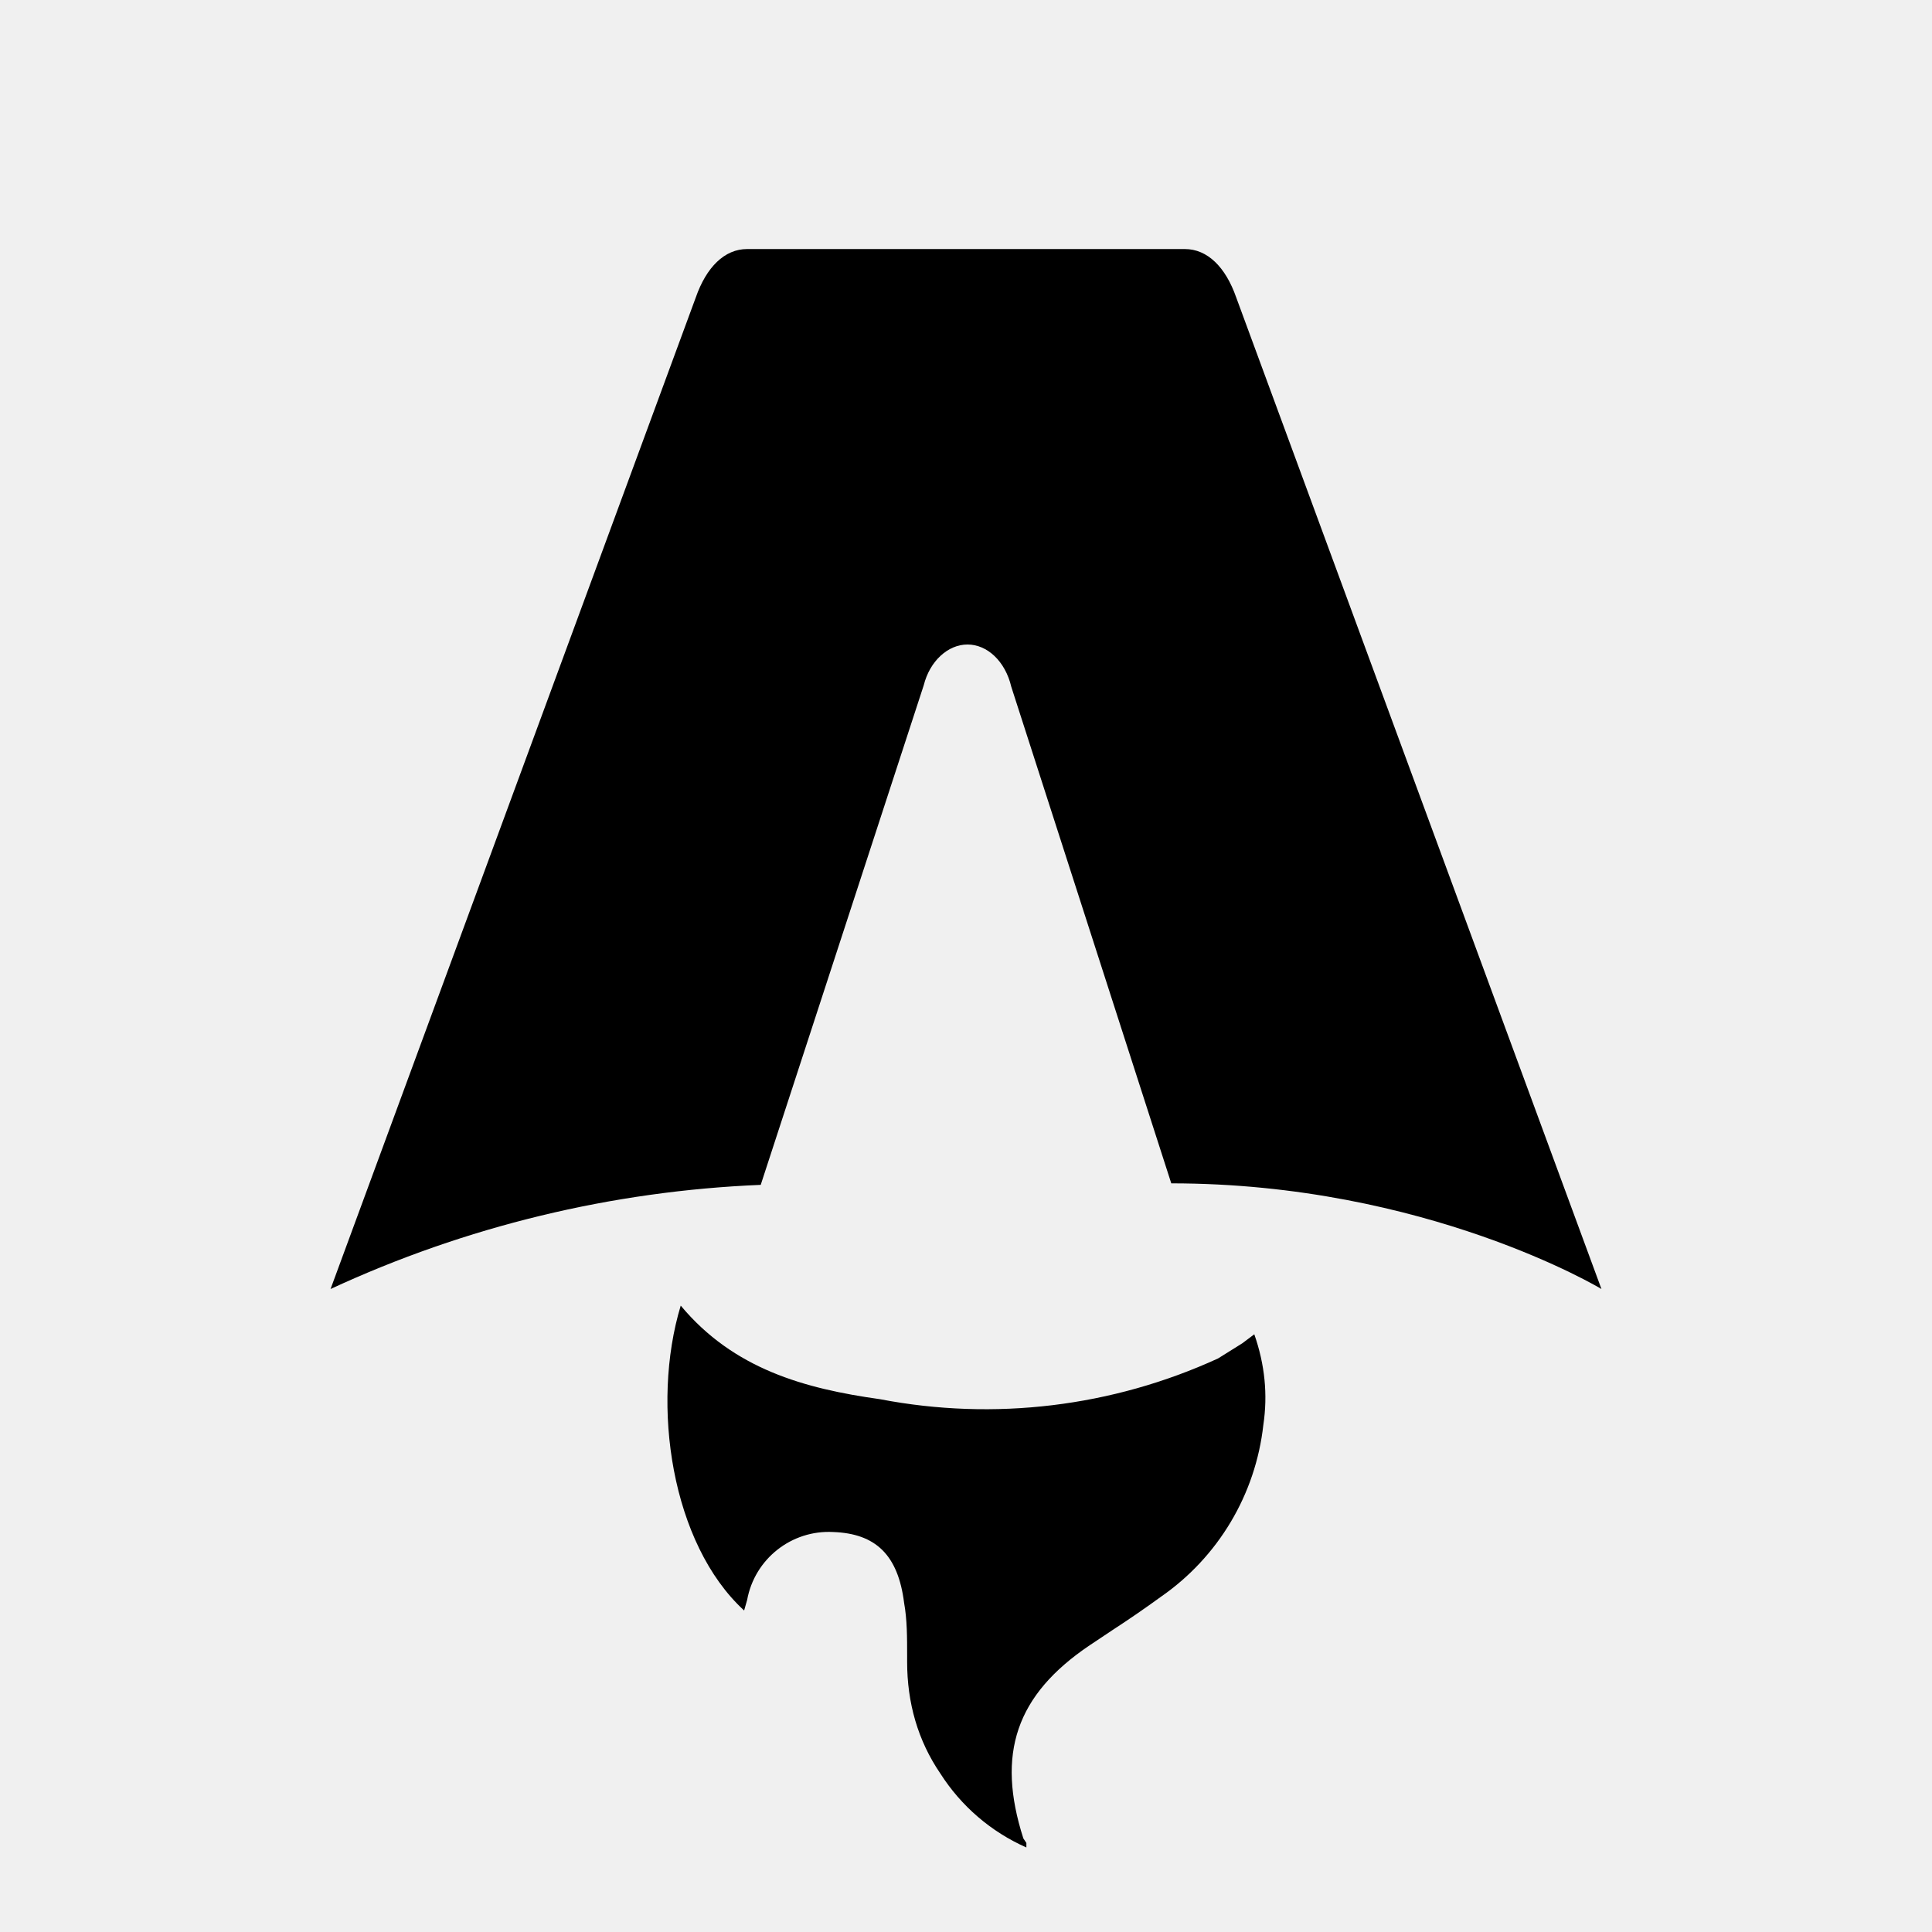
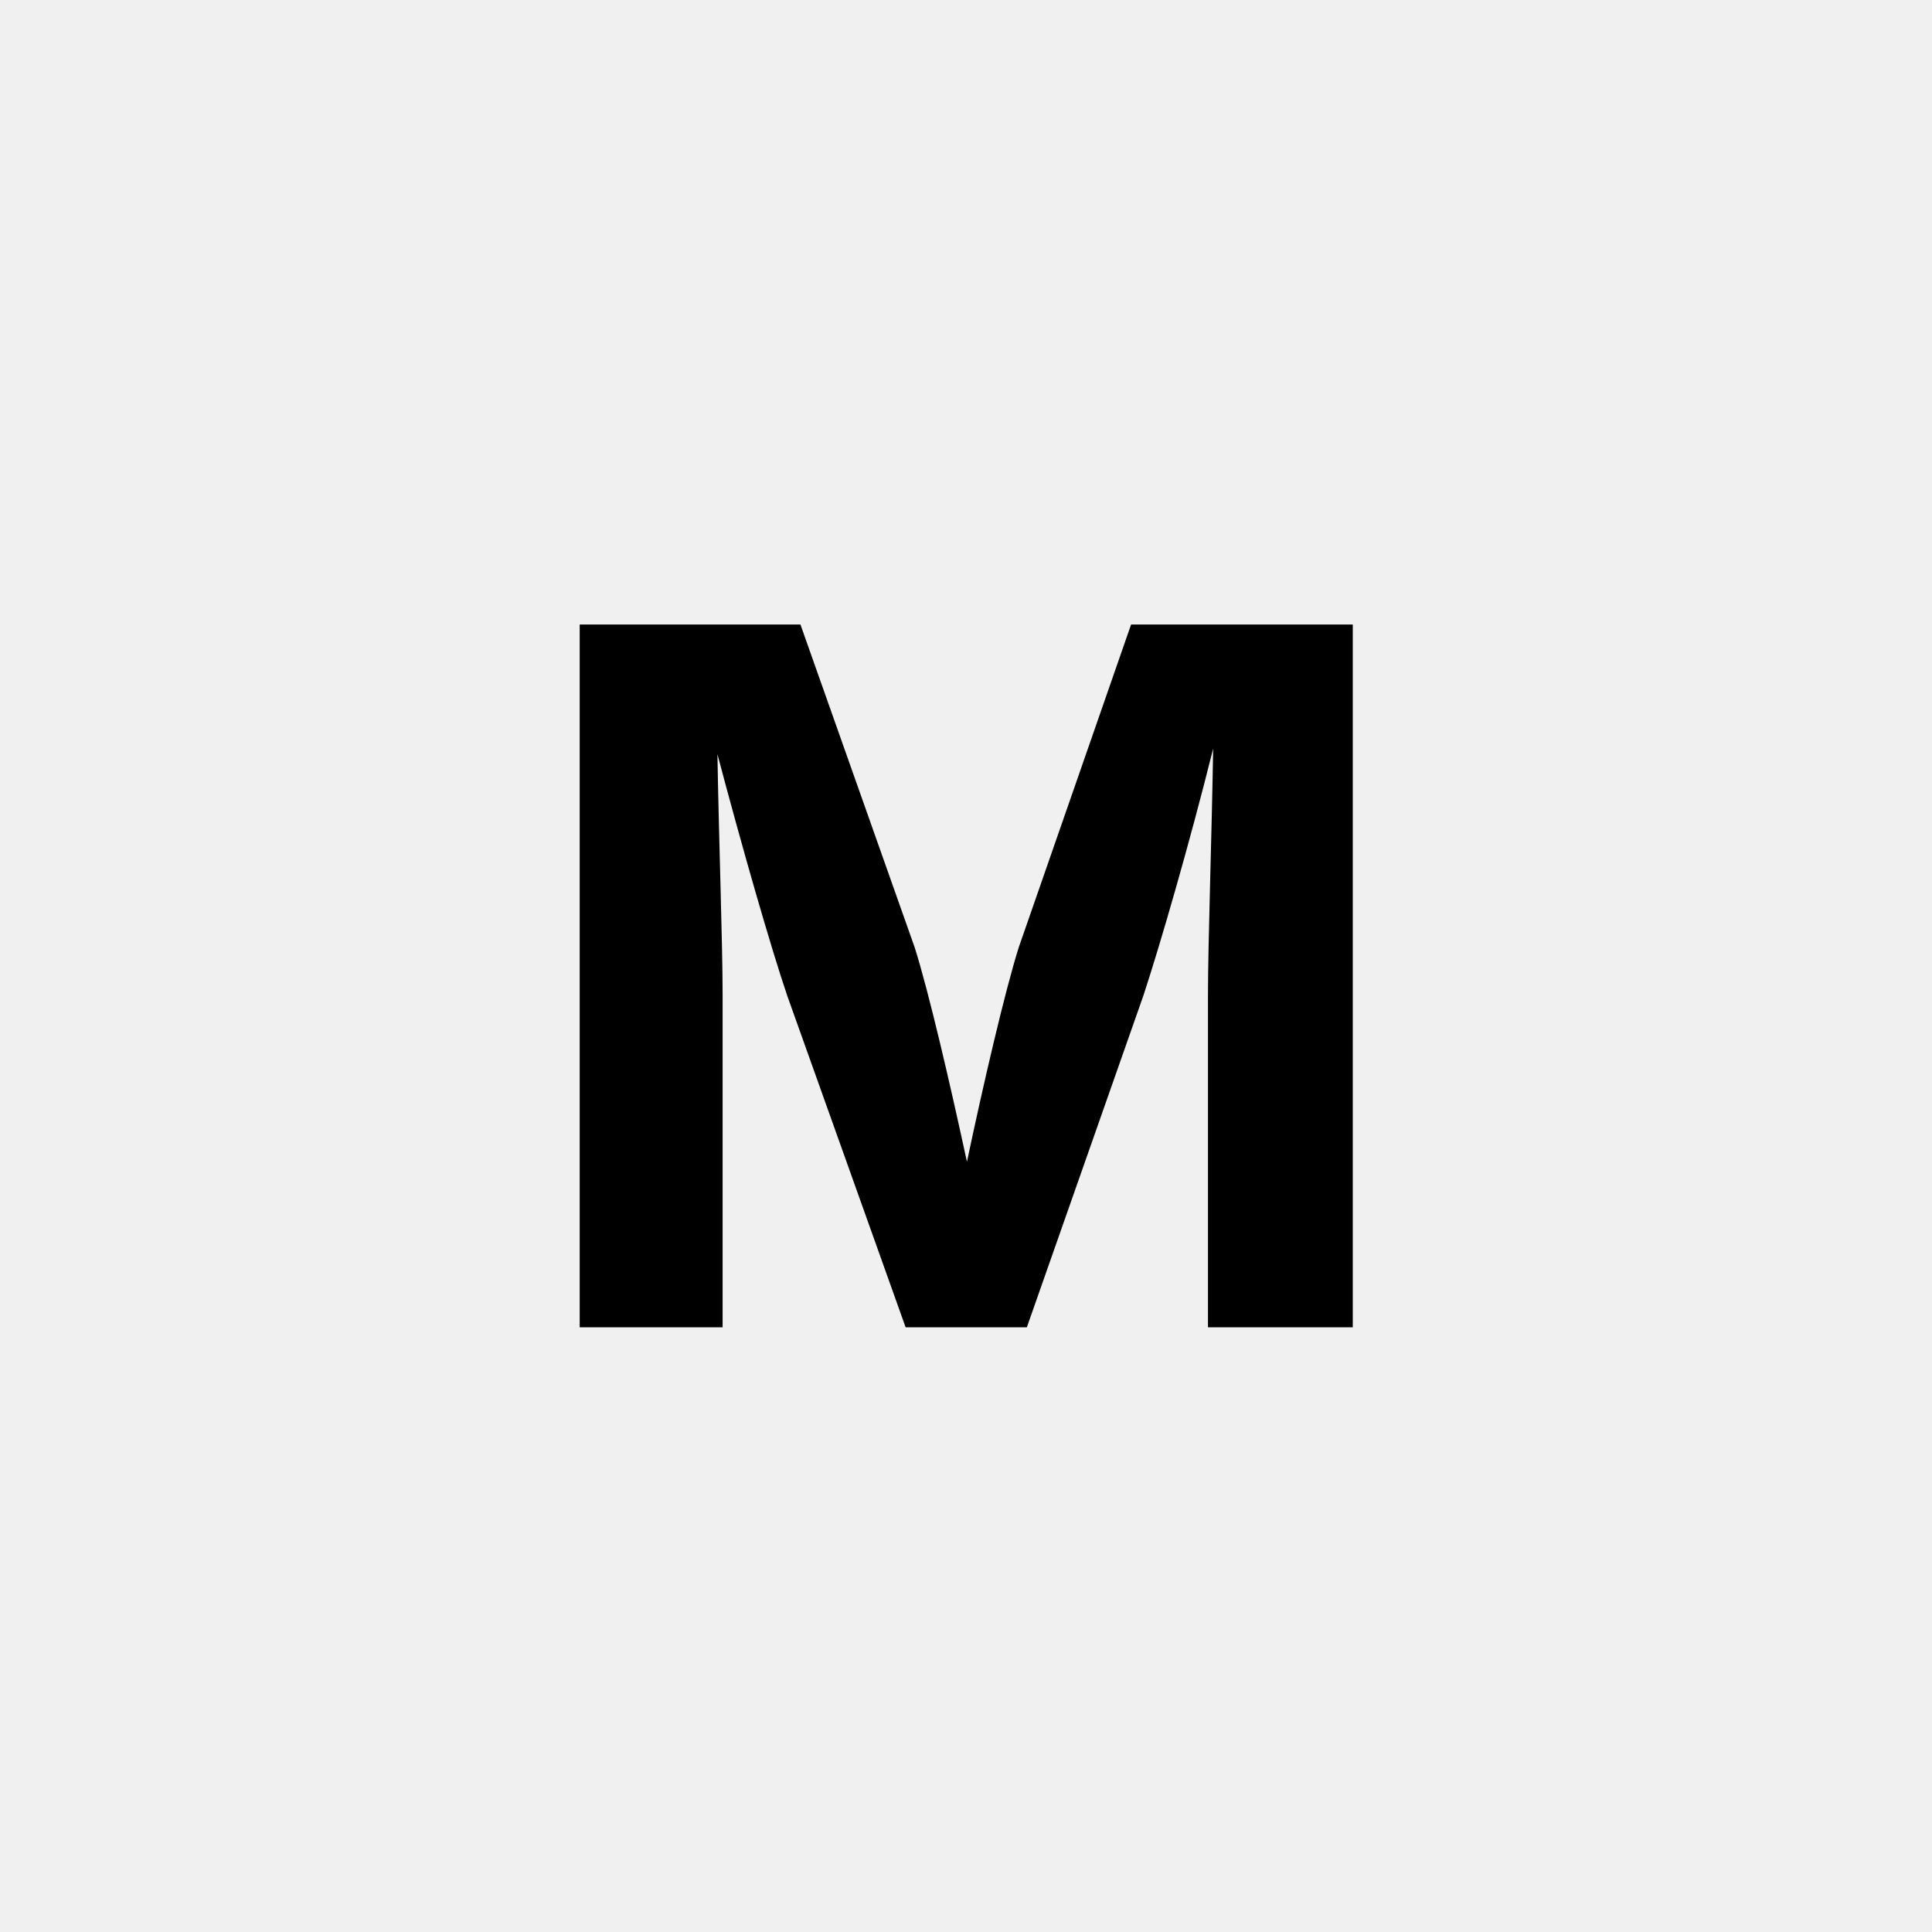
<svg xmlns="http://www.w3.org/2000/svg" fill="none" viewBox="0 0 128 128">
-   <path d="M50.4 78.5a75.1 75.1 0 0 0-28.5 6.9l24.2-65.7c.7-2 1.9-3.2 3.4-3.2h29c1.5 0 2.7 1.2 3.4 3.2l24.2 65.7s-11.6-7-28.5-7L67 45.5c-.4-1.7-1.6-2.8-2.9-2.8-1.3 0-2.5 1.1-2.9 2.7L50.4 78.5Zm-1.1 28.2Zm-4.2-20.2c-2 6.6-.6 15.8 4.2 20.2a17.5 17.5 0 0 1 .2-.7 5.5 5.5 0 0 1 5.7-4.5c2.8.1 4.3 1.5 4.7 4.7.2 1.1.2 2.3.2 3.5v.4c0 2.7.7 5.2 2.2 7.4a13 13 0 0 0 5.7 4.9v-.3l-.2-.3c-1.8-5.6-.5-9.5 4.4-12.8l1.5-1a73 73 0 0 0 3.2-2.2 16 16 0 0 0 6.8-11.4c.3-2 .1-4-.6-6l-.8.6-1.6 1a37 37 0 0 1-22.4 2.7c-5-.7-9.7-2-13.2-6.2Z" />
+   <text x="50%" y="50%" text-anchor="middle" dominant-baseline="middle" font-family="Inter, system-ui" font-weight="700" font-size="64">M</text>
  <style>
-         path { fill: #000; }
+         text { fill: #000; }
        @media (prefers-color-scheme: dark) {
-             path { fill: #FFF; }
+             text { fill: #FFF; }
        }
    </style>
</svg>
